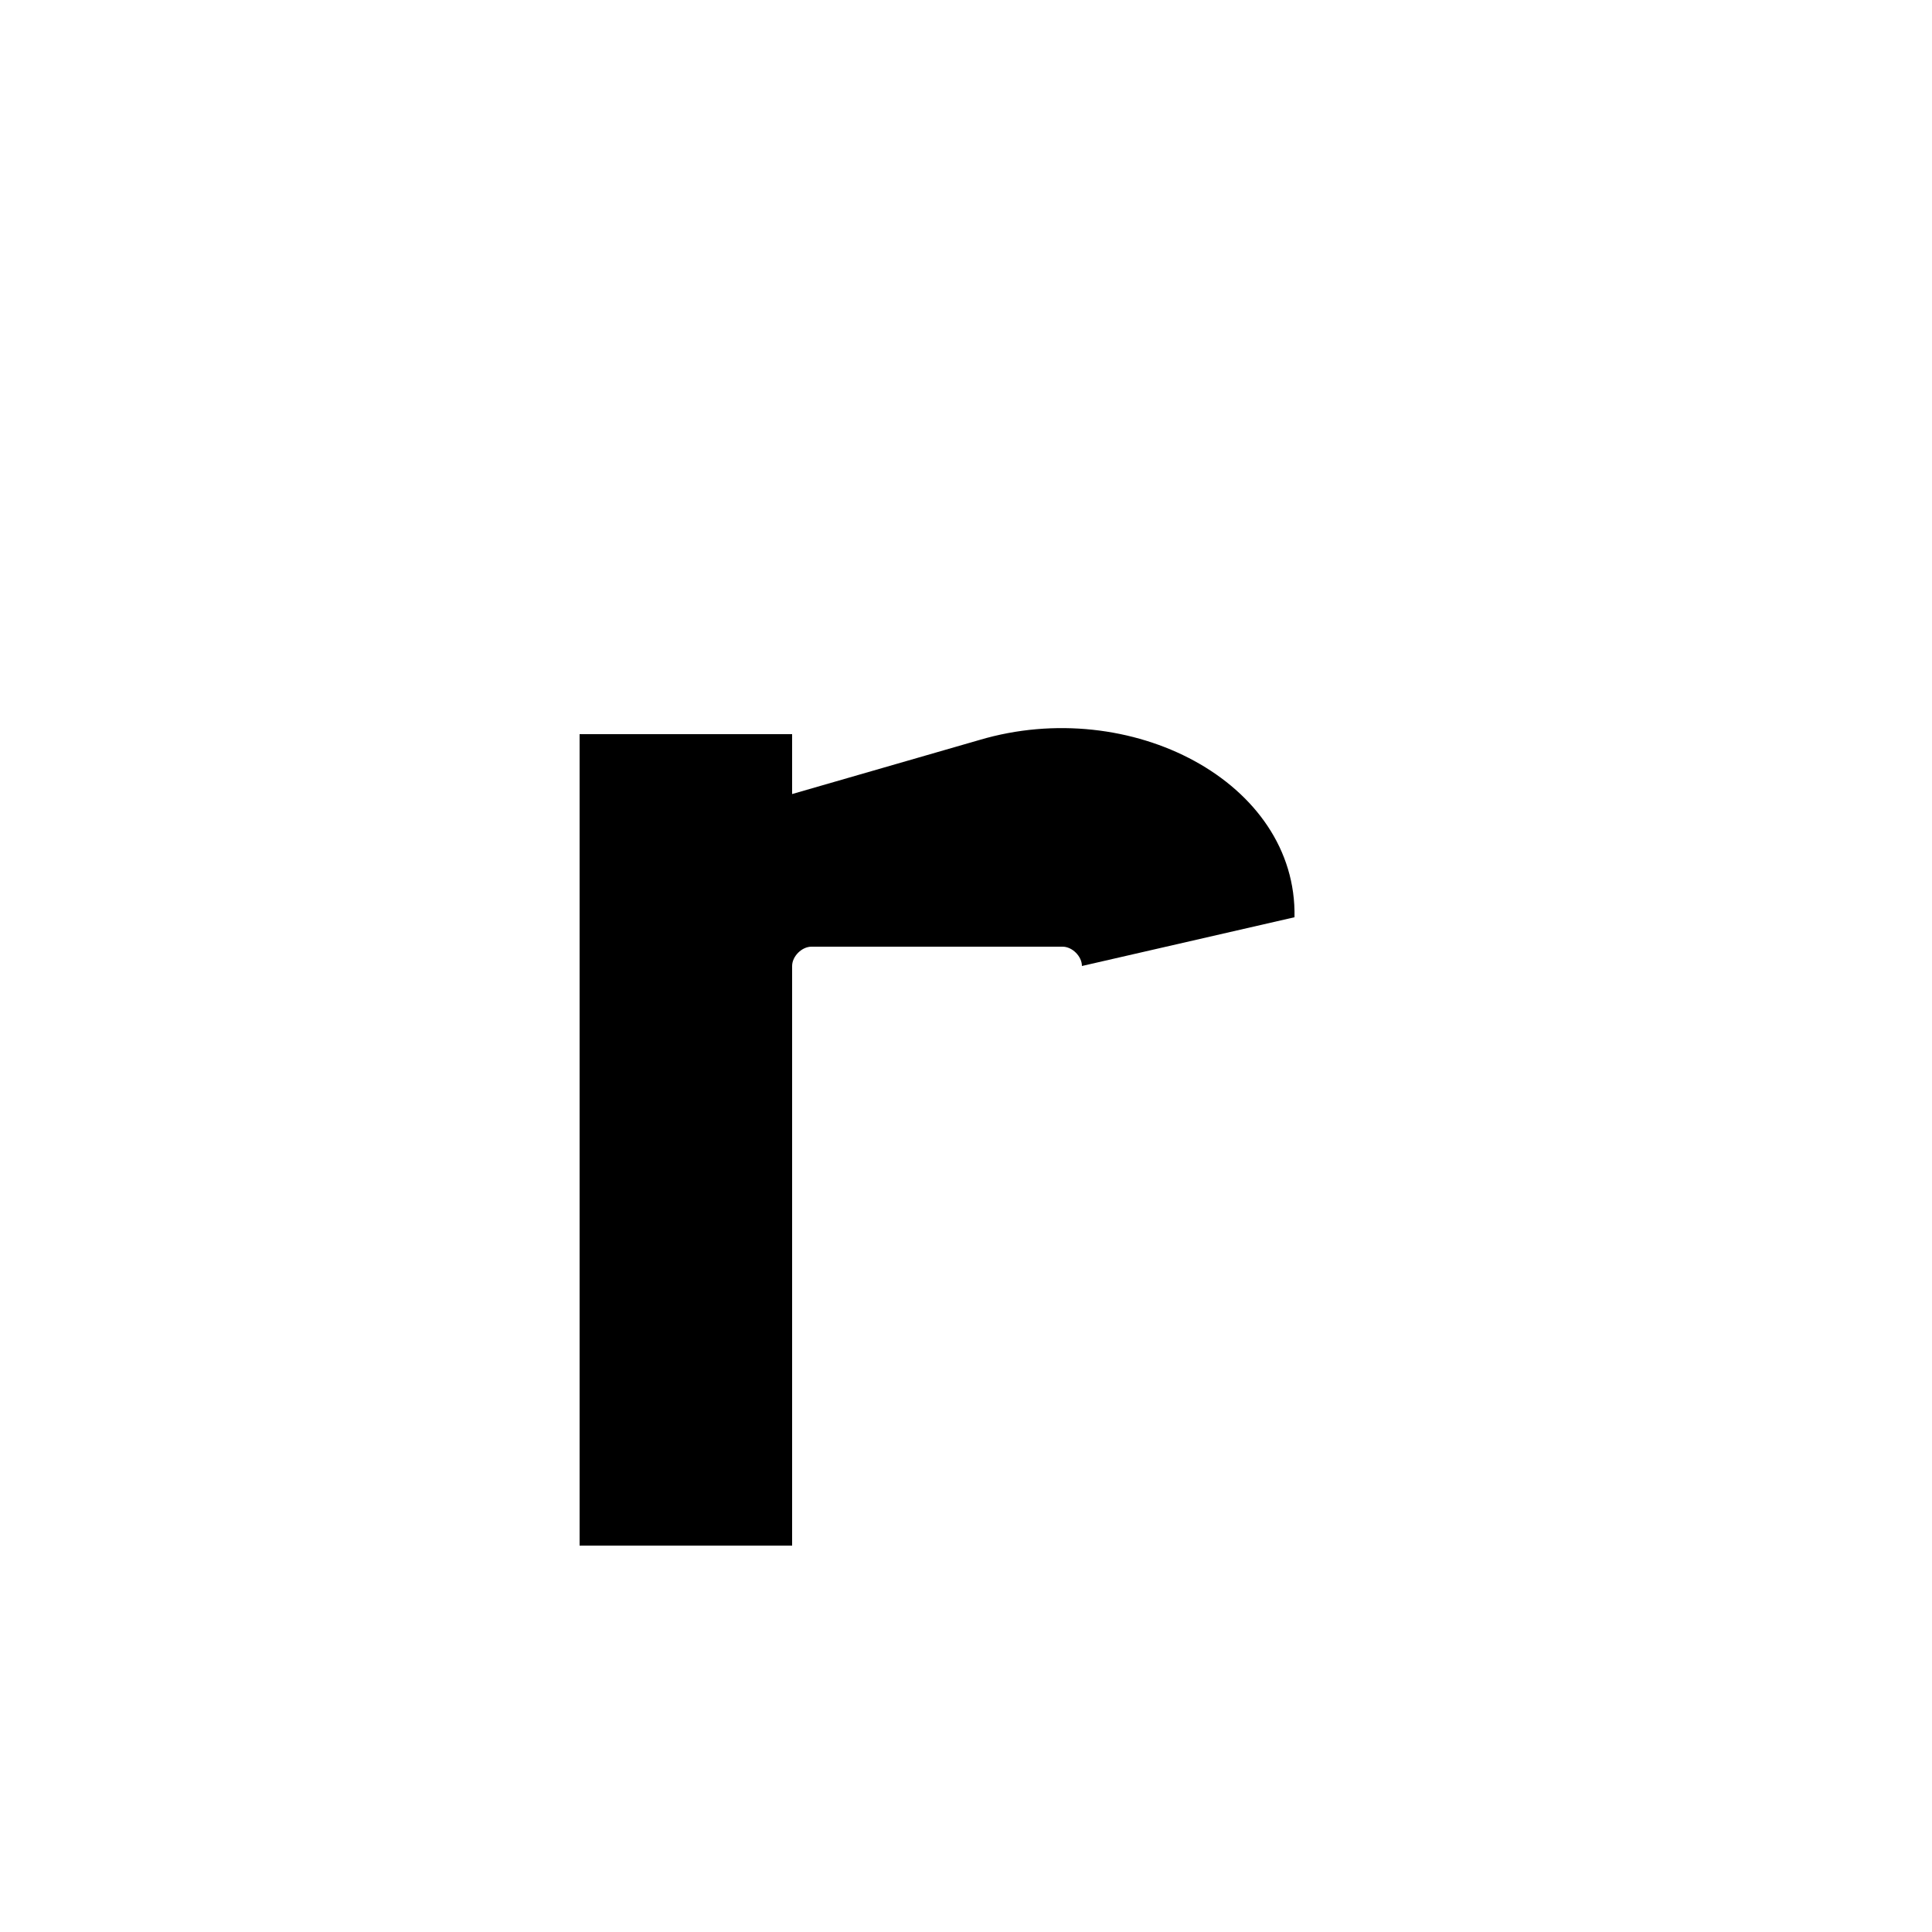
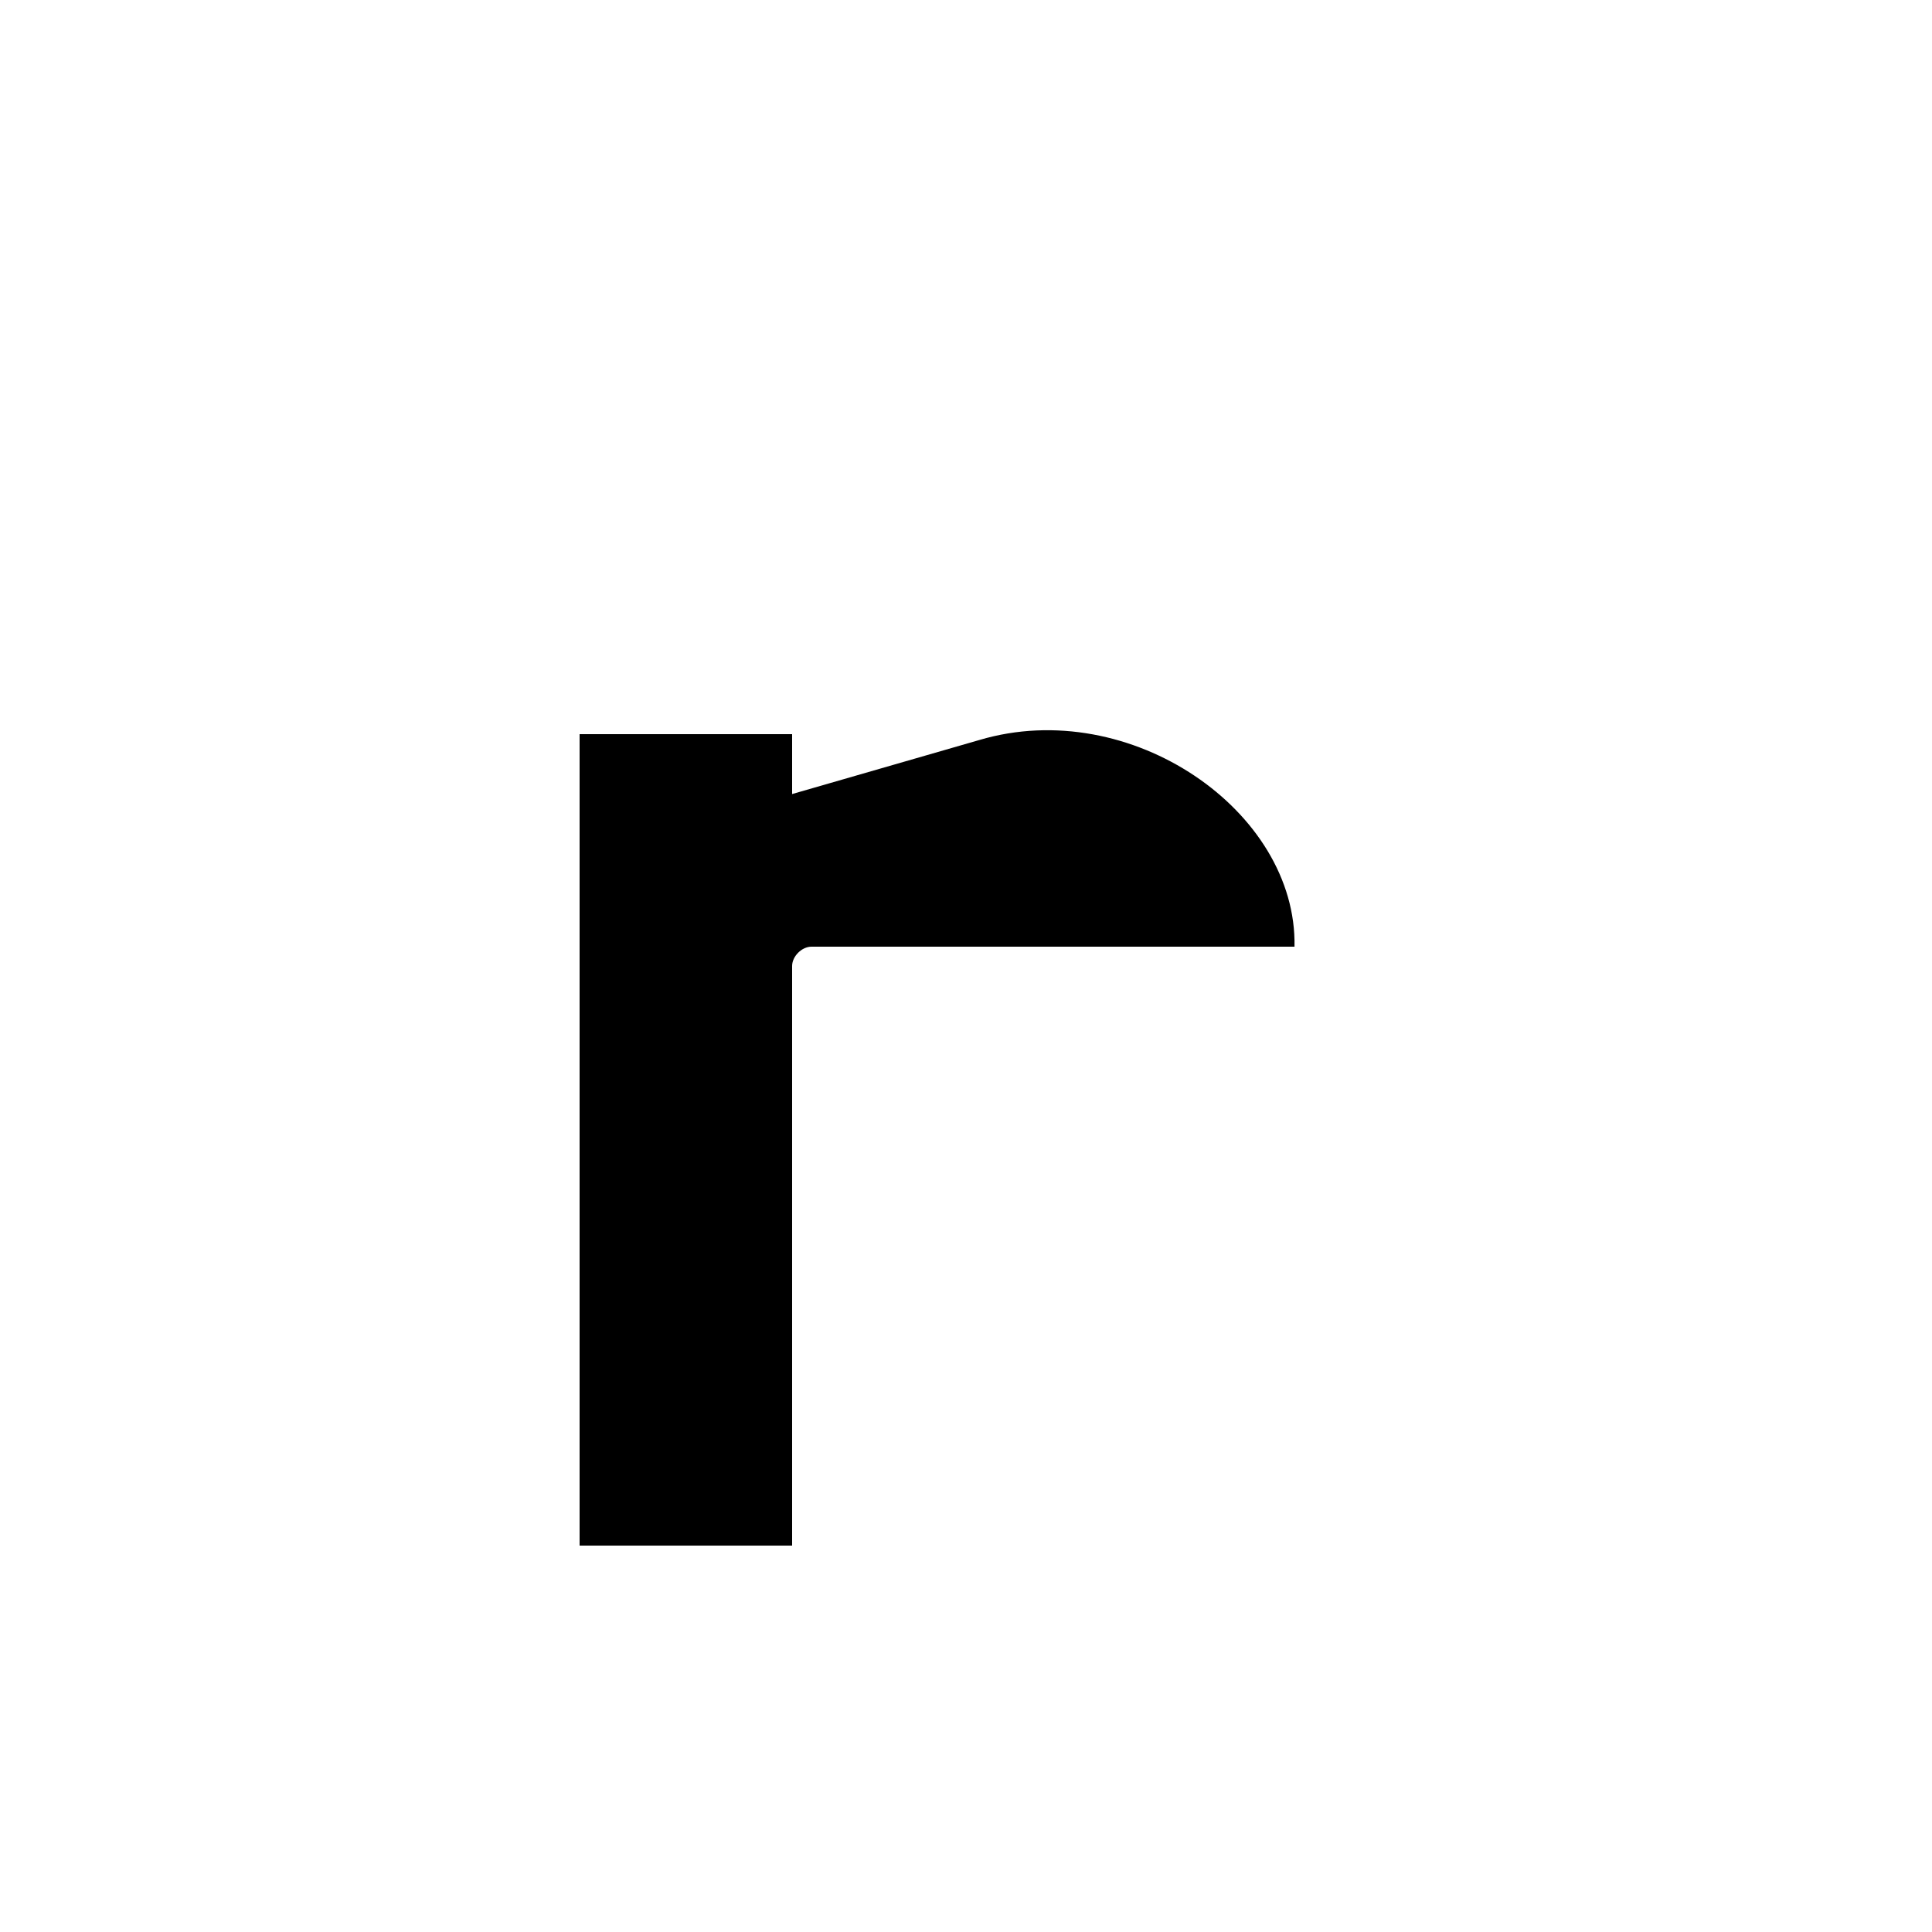
<svg xmlns="http://www.w3.org/2000/svg" width="1000" height="1000" id="svg2" version="1.0" style="display:inline">
  <defs id="defs4">
    </defs>
  <g id="layer1" style="display:inline">
    <g id="g9629" transform="matrix(0.8901714,0,0,-0.8901714,-42.22279,801.9412)" />
-     <path style="fill:#000000;fill-opacity:1;fill-rule:nonzero;stroke:none;stroke-width:1;stroke-linecap:butt;stroke-linejoin:miter;marker:none;marker-start:none;marker-mid:none;marker-end:none;stroke-miterlimit:4;stroke-dashoffset:0;stroke-opacity:1;visibility:visible;display:inline;overflow:visible;enable-background:accumulate" d="m 410,380 c 0,0 -110,0 -110,0 l 0,420 110,0 0,-300 c 0,-5 5,-10 10,-10 l 130,0 c 5,0 10,5 10,10 L 670.031,474.762 C 671.451,404.636 585.034,359.884 507,383 l -97,28 0,-31 z" id="rect8981" />
+     <path style="fill:#000000;fill-opacity:1;fill-rule:nonzero;stroke:none;stroke-width:1;stroke-linecap:butt;stroke-linejoin:miter;marker:none;marker-start:none;marker-mid:none;marker-end:none;stroke-miterlimit:4;stroke-dashoffset:0;stroke-opacity:1;visibility:visible;display:inline;overflow:visible;enable-background:accumulate" d="m 410,380 c 0,0 -110,0 -110,0 l 0,420 110,0 0,-300 c 0,-5 5,-10 10,-10 l 250.031,0 C 671.451,419.874 585.034,359.884 507,383 l -97,28 0,-31 z" id="rect8981" />
  </g>
</svg>
